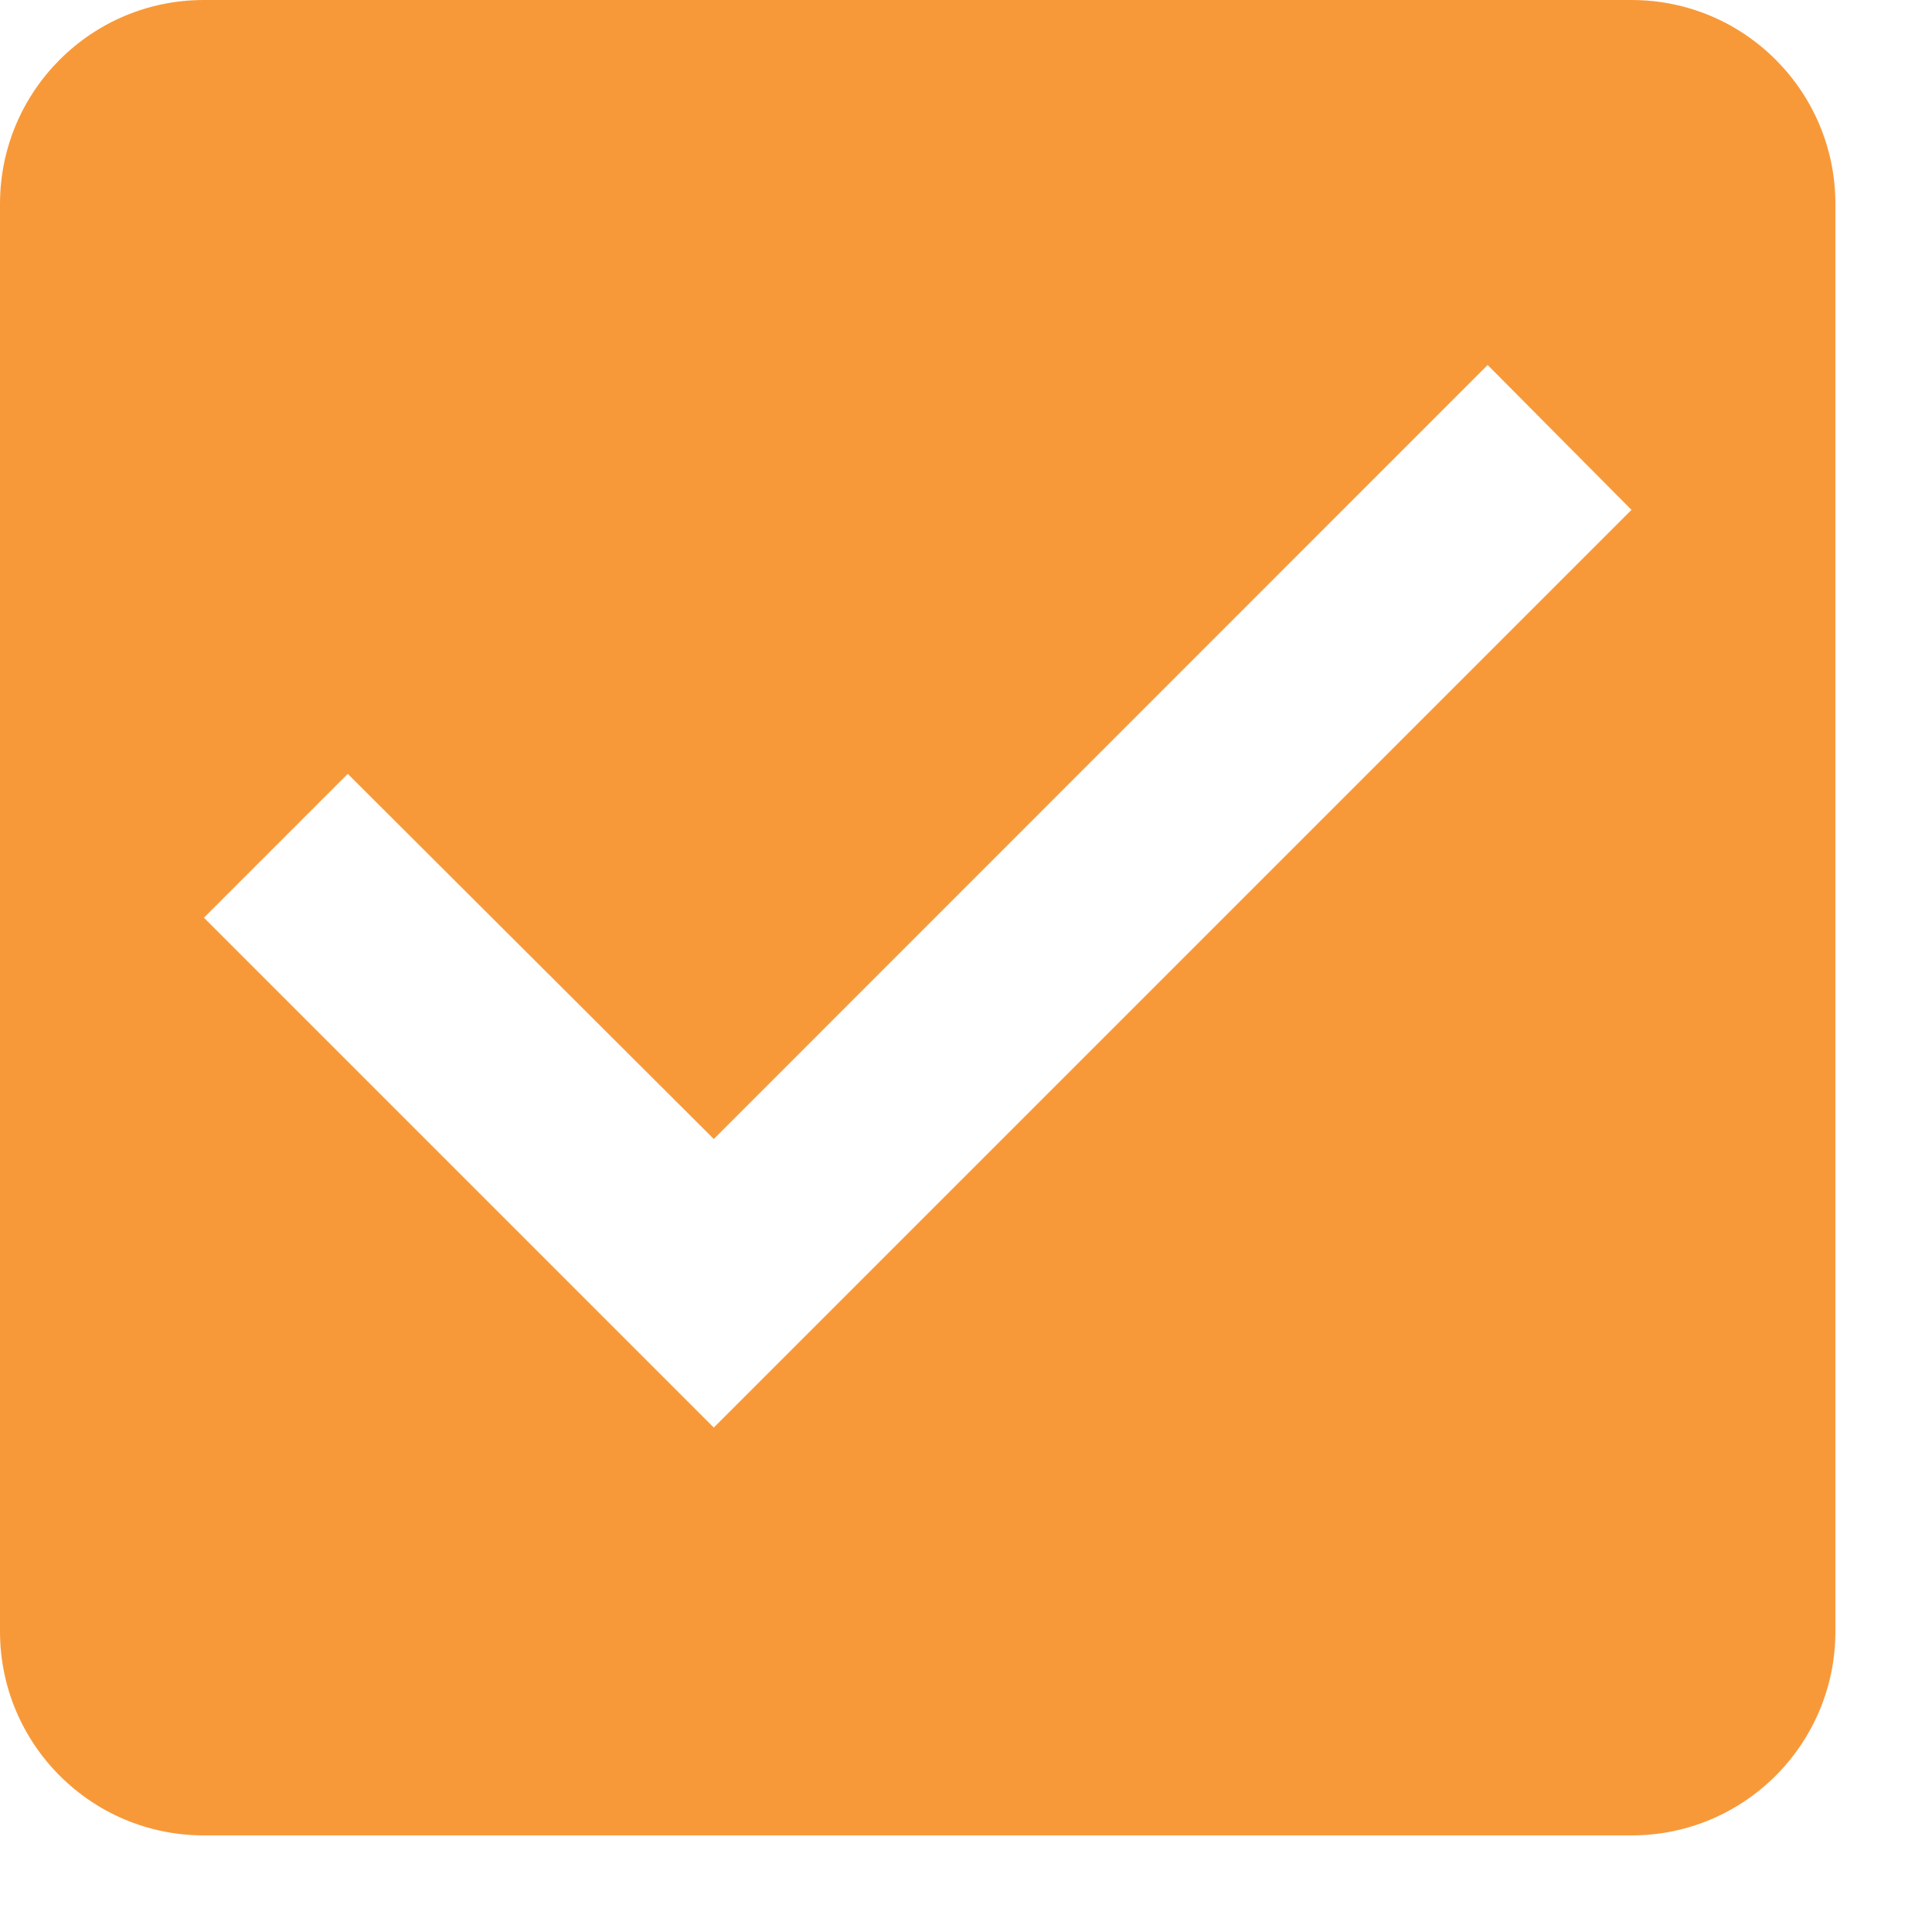
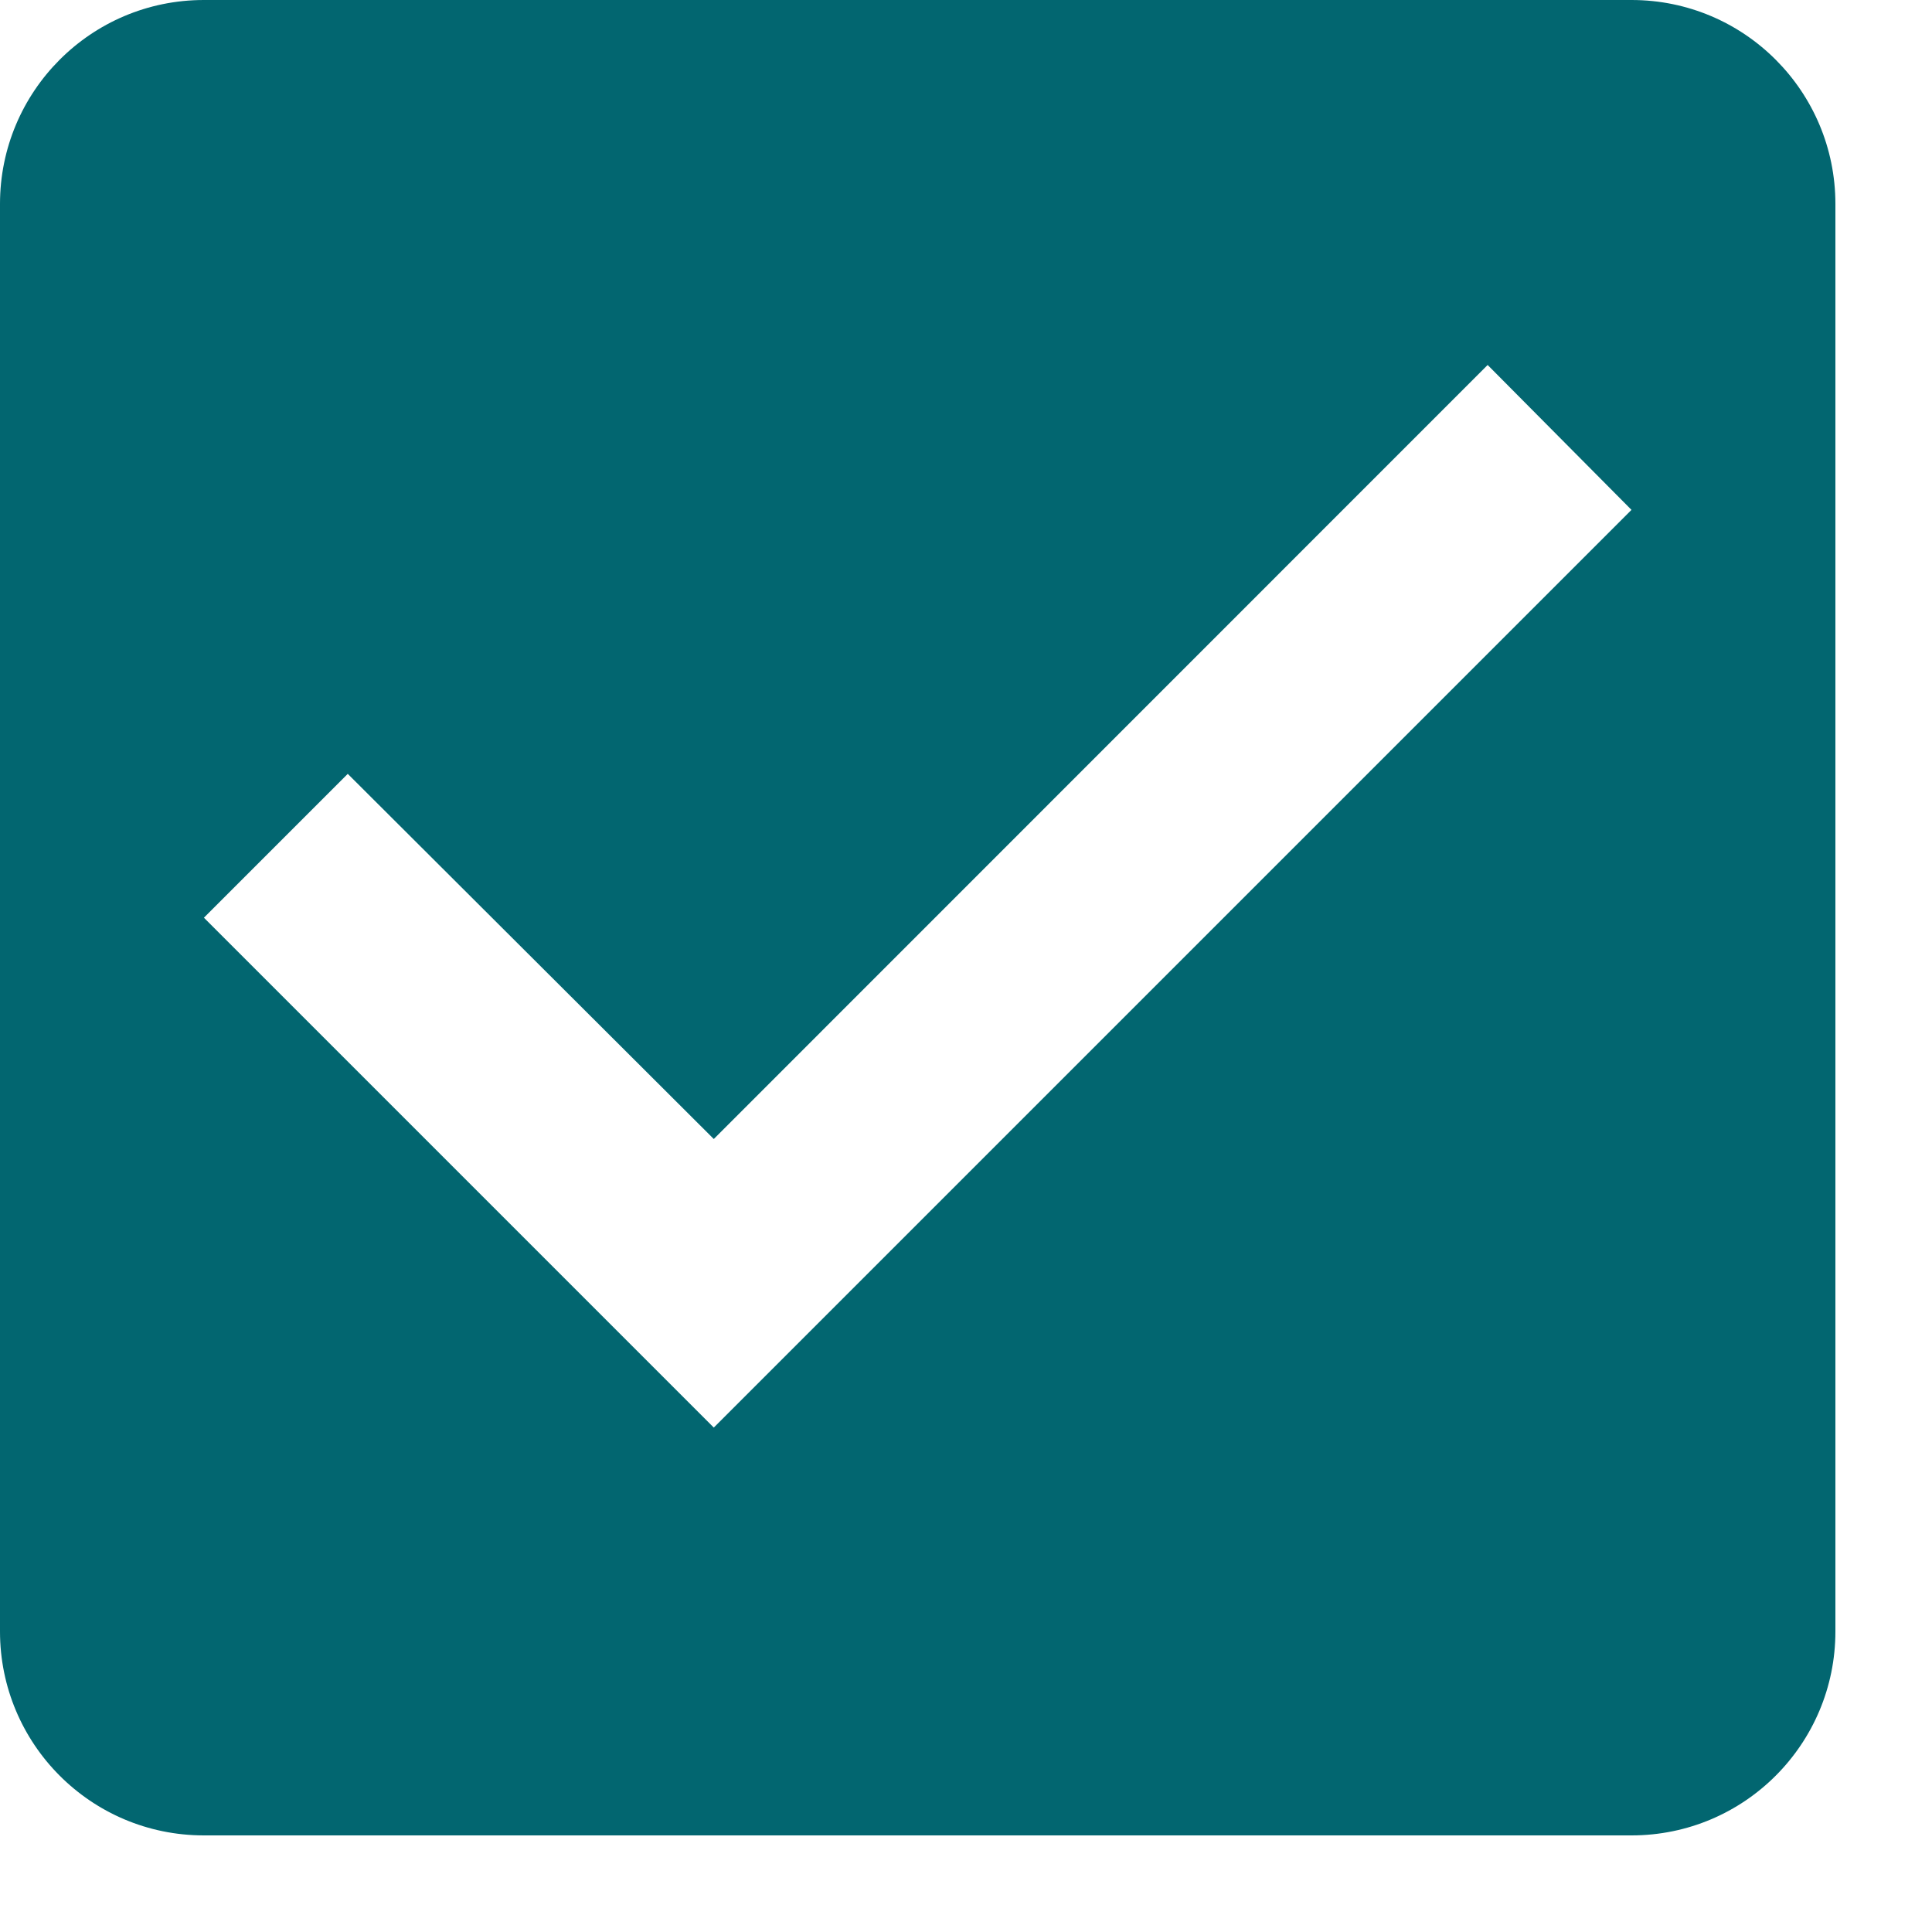
<svg xmlns="http://www.w3.org/2000/svg" width="11" height="11" viewBox="0 0 11 11" fill="none">
-   <path d="M9.289 0H1.161C0.517 0 0 0.522 0 1.161V9.289C0 9.928 0.517 10.45 1.161 10.45H9.289C9.933 10.45 10.45 9.928 10.45 9.289V1.161C10.45 0.522 9.933 0 9.289 0ZM4.064 8.128L1.161 5.225L1.98 4.406L4.064 6.485L8.47 2.078L9.289 2.903L4.064 8.128Z" fill="#F89939" />
+   <path d="M9.289 0H1.161C0.517 0 0 0.522 0 1.161V9.289C0 9.928 0.517 10.45 1.161 10.45H9.289C9.933 10.45 10.45 9.928 10.45 9.289V1.161C10.45 0.522 9.933 0 9.289 0ZM4.064 8.128L1.161 5.225L1.98 4.406L4.064 6.485L8.47 2.078L9.289 2.903L4.064 8.128Z" fill="#026670" />
</svg>
